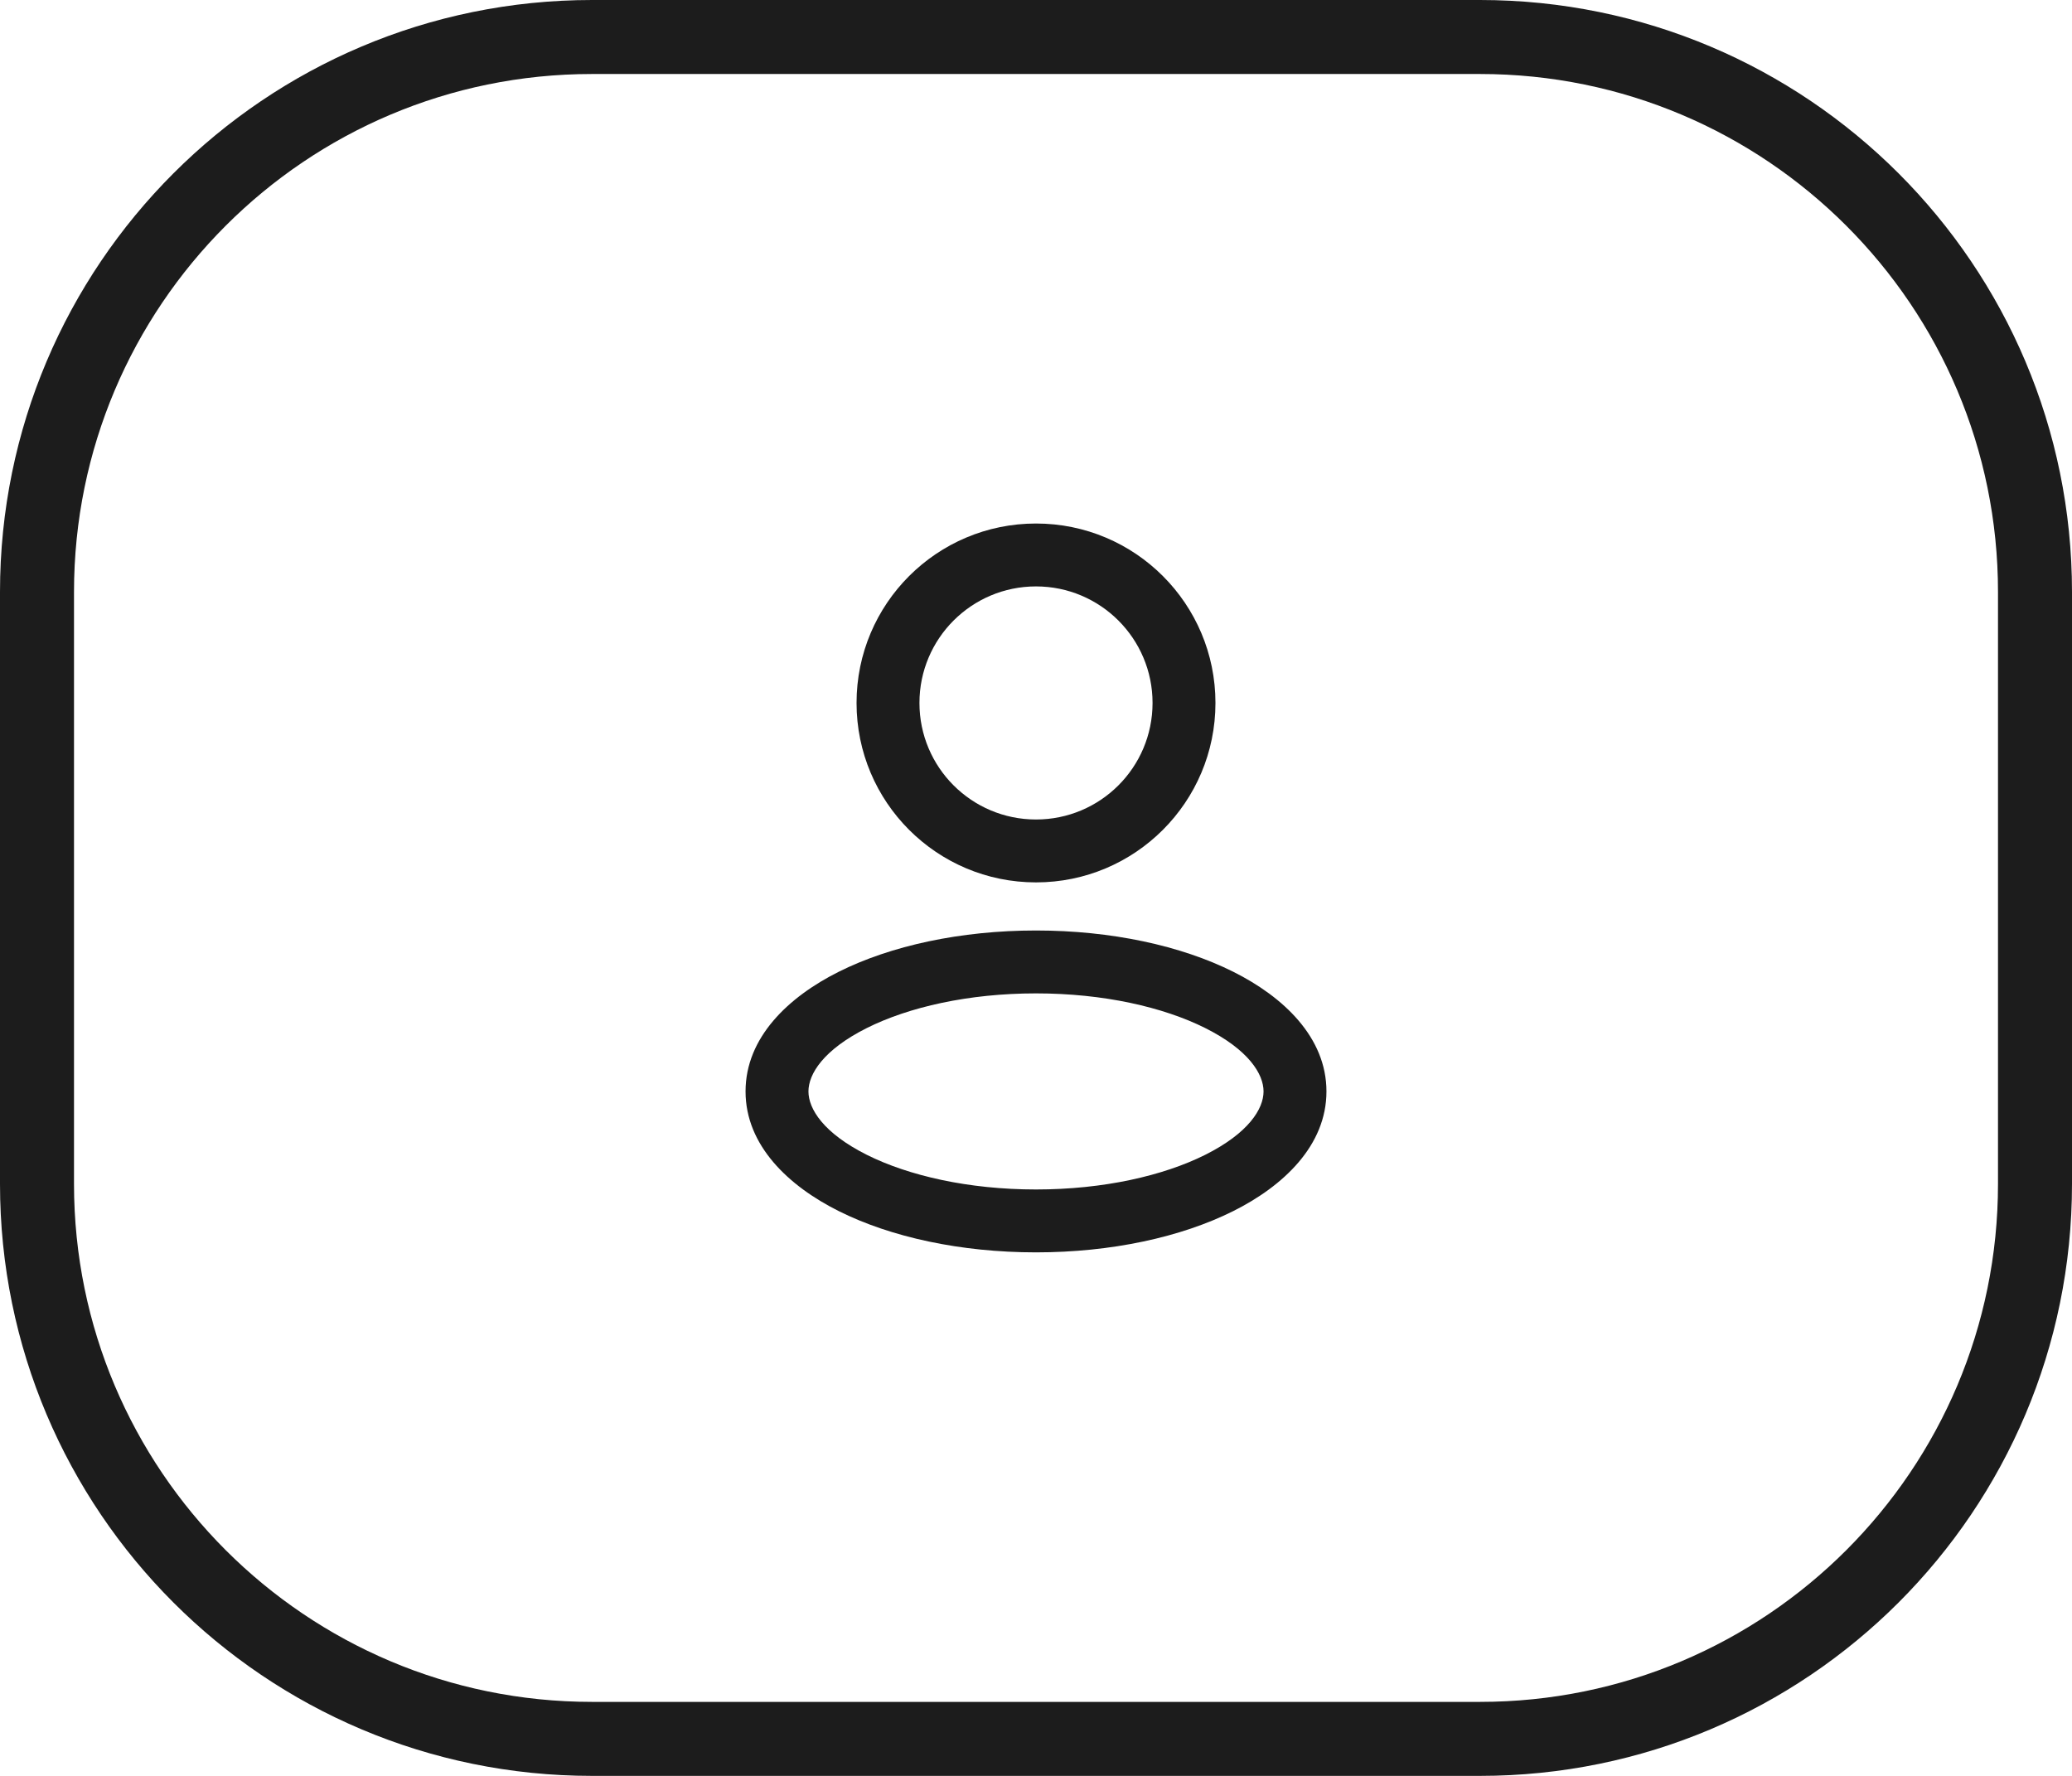
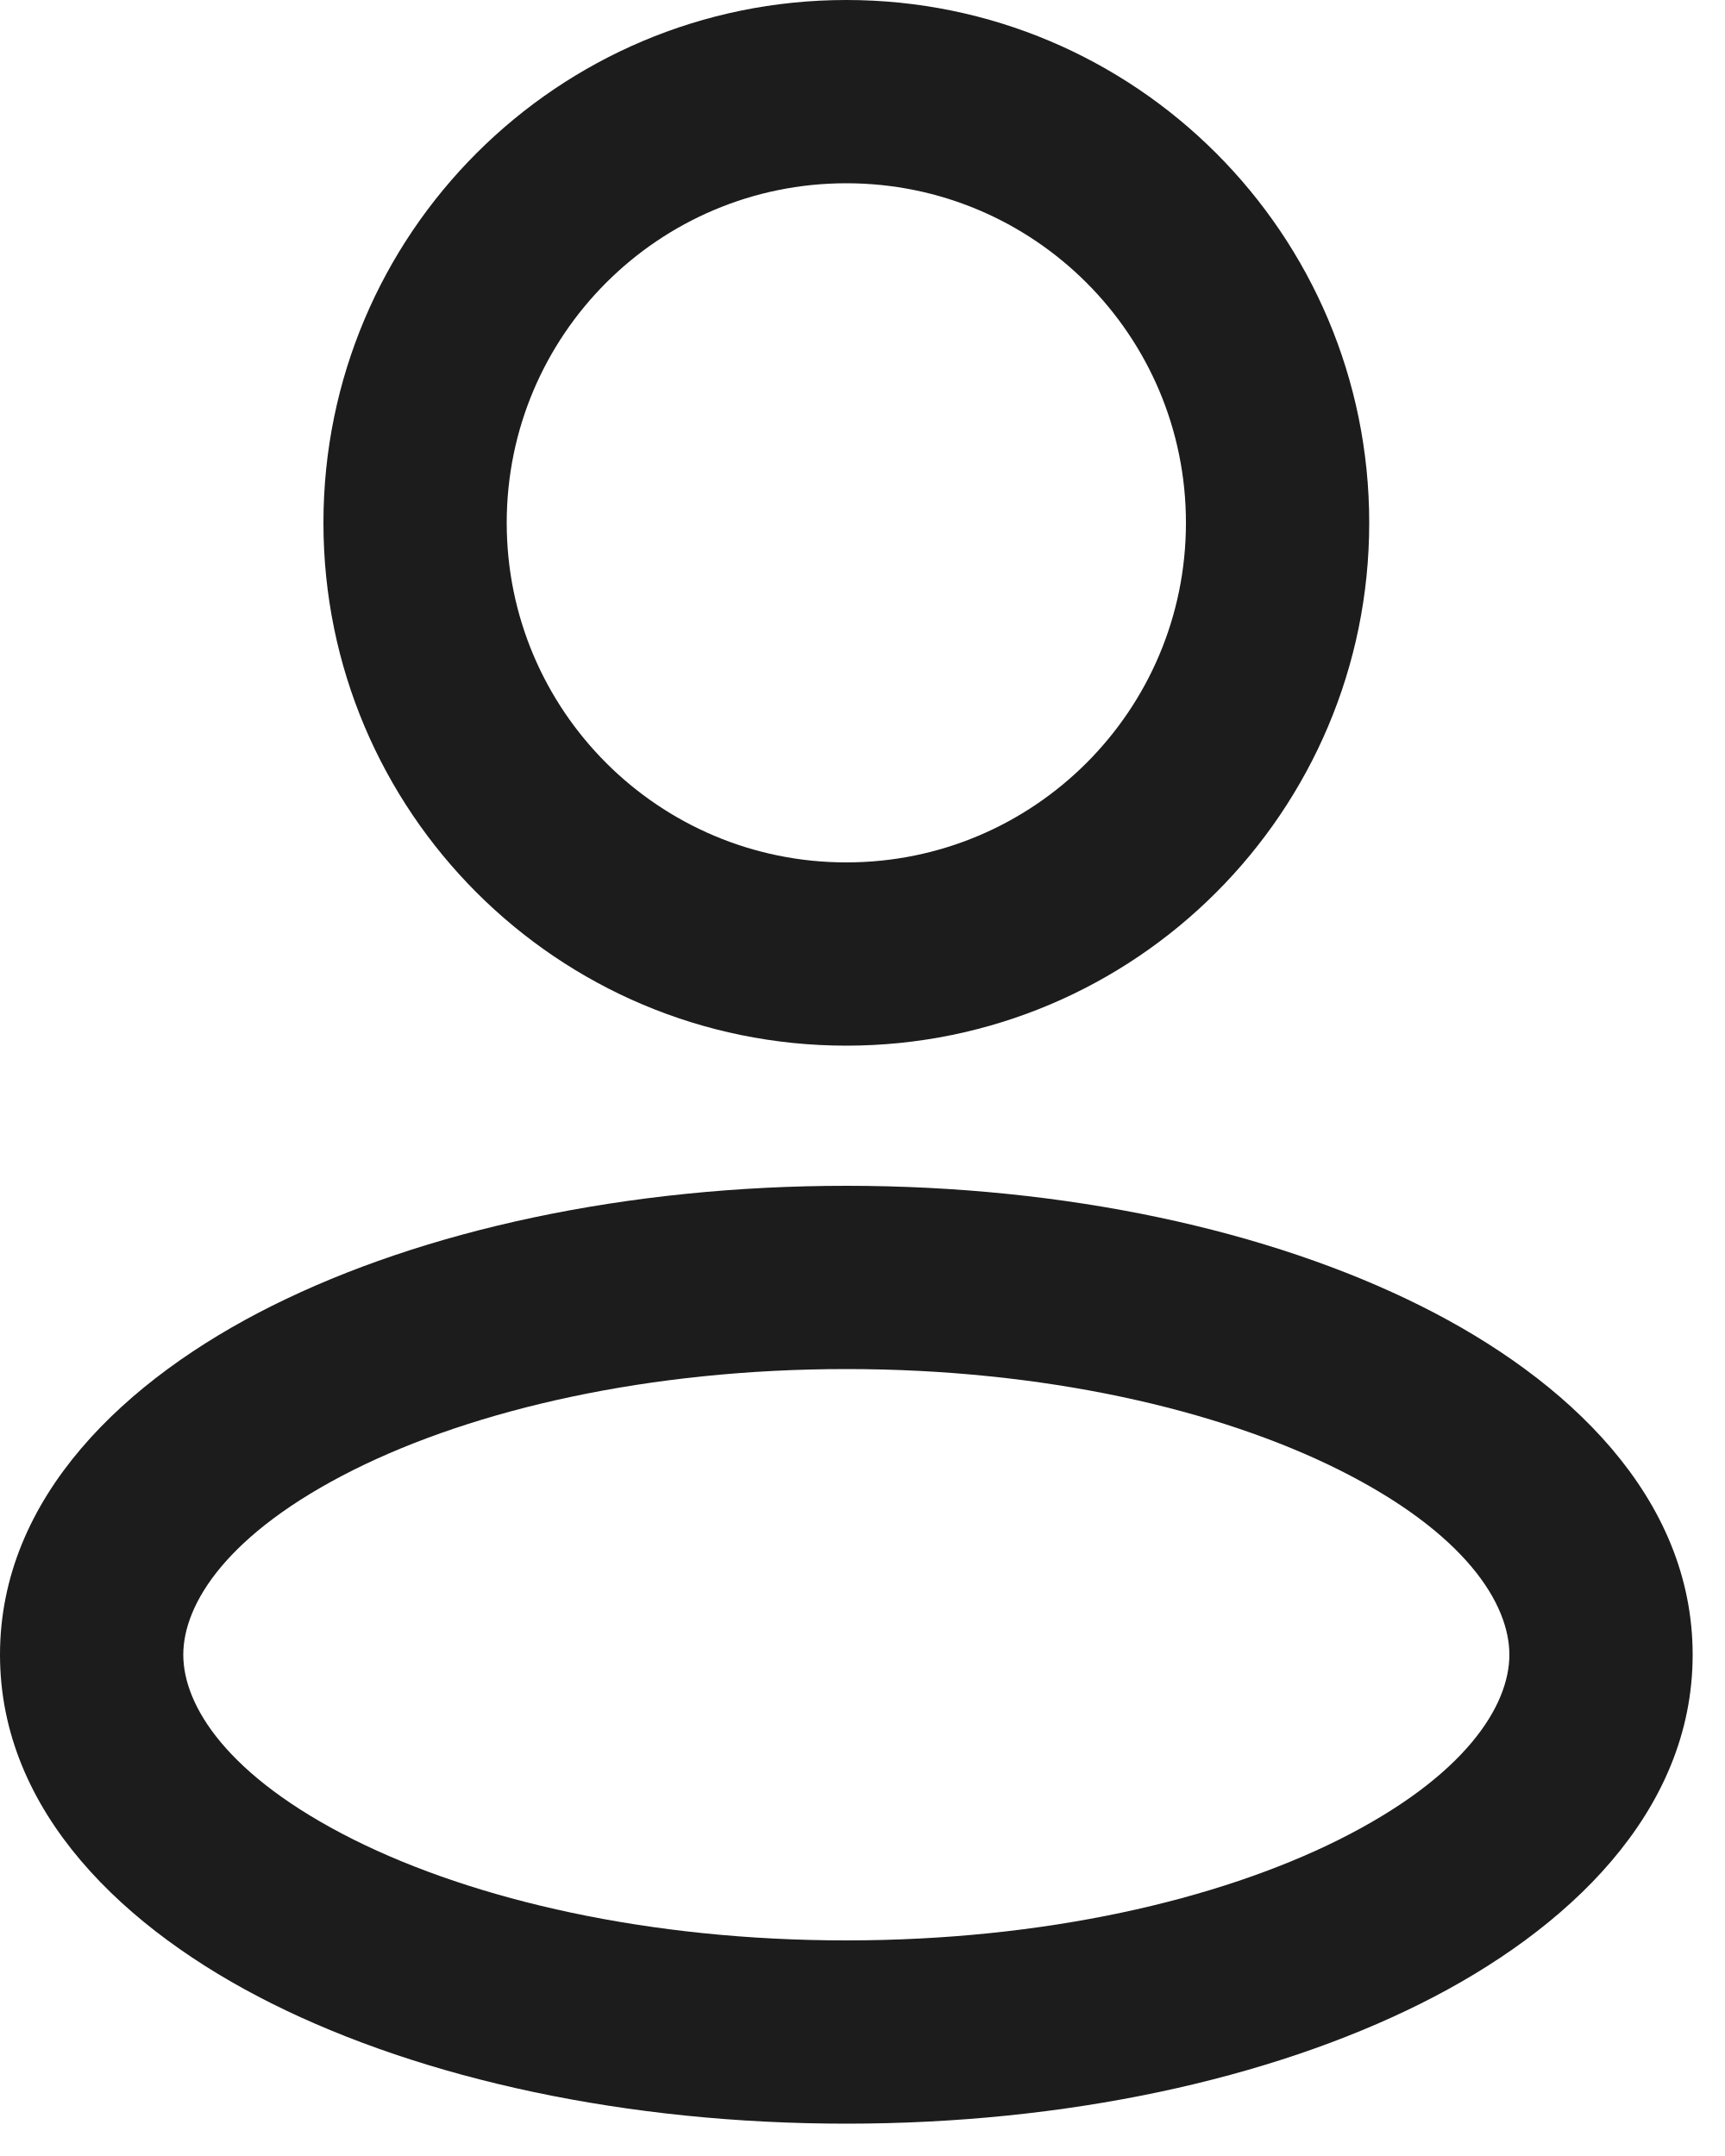
- <svg xmlns="http://www.w3.org/2000/svg" width="56" height="48" viewBox="0 0 56 48" fill="none">
-   <path d="M16 1H40C48.284 1 55 7.716 55 16V32C55 40.284 48.284 47 40 47H16C7.716 47 1 40.284 1 32V16C1 7.716 7.716 1 16 1Z" stroke="#1C1C1C" stroke-width="2" />
-   <path fill-rule="evenodd" clip-rule="evenodd" d="M28 15.85C26.26 15.85 24.85 17.26 24.85 19C24.85 20.74 26.26 22.15 28 22.15C29.74 22.15 31.15 20.74 31.15 19C31.15 17.26 29.74 15.85 28 15.85ZM23.15 19C23.15 16.321 25.321 14.15 28 14.15C30.679 14.15 32.85 16.321 32.85 19C32.85 21.679 30.679 23.85 28 23.85C25.321 23.85 23.15 21.679 23.15 19ZM23.43 27.785C22.254 28.374 21.85 29.029 21.85 29.5C21.85 29.971 22.254 30.626 23.43 31.215C24.556 31.777 26.17 32.15 28 32.15C29.83 32.15 31.444 31.777 32.57 31.215C33.746 30.626 34.15 29.971 34.15 29.5C34.15 29.029 33.746 28.374 32.57 27.785C31.444 27.223 29.83 26.85 28 26.85C26.17 26.85 24.556 27.223 23.43 27.785ZM22.67 26.265C24.078 25.561 25.964 25.15 28 25.15C30.036 25.15 31.922 25.561 33.33 26.265C34.687 26.943 35.85 28.038 35.85 29.5C35.85 30.962 34.687 32.057 33.33 32.735C31.922 33.439 30.036 33.85 28 33.85C25.964 33.85 24.078 33.439 22.67 32.735C21.313 32.057 20.15 30.962 20.15 29.5C20.15 28.038 21.313 26.943 22.67 26.265Z" fill="#1C1C1C" />
+ <svg xmlns="http://www.w3.org/2000/svg" width="16" height="20" viewBox="0 0 16 20" fill="none">
+   <path fill-rule="evenodd" clip-rule="evenodd" d="M7.85 1.7C6.11 1.7 4.7 3.11 4.7 4.85C4.7 6.59 6.11 8 7.85 8C9.59 8 11 6.59 11 4.85C11 3.11 9.59 1.7 7.85 1.7ZM3 4.85C3 2.171 5.171 0 7.85 0C10.529 0 12.7 2.171 12.7 4.85C12.7 7.529 10.529 9.7 7.85 9.7C5.171 9.7 3 7.529 3 4.85ZM3.28 13.635C2.104 14.224 1.7 14.879 1.7 15.35C1.7 15.821 2.104 16.476 3.28 17.065C4.406 17.627 6.02 18 7.85 18C9.68 18 11.294 17.627 12.42 17.065C13.596 16.476 14 15.821 14 15.35C14 14.879 13.596 14.224 12.42 13.635C11.294 13.073 9.68 12.7 7.85 12.7C6.02 12.7 4.406 13.073 3.28 13.635ZM2.52 12.115C3.928 11.411 5.814 11 7.85 11C9.886 11 11.772 11.411 13.18 12.115C14.537 12.793 15.7 13.888 15.7 15.35C15.7 16.812 14.537 17.907 13.18 18.585C11.772 19.289 9.886 19.7 7.85 19.7C5.814 19.7 3.928 19.289 2.52 18.585C1.163 17.907 0 16.812 0 15.35C0 13.888 1.163 12.793 2.52 12.115Z" fill="#1C1C1C" />
</svg>
